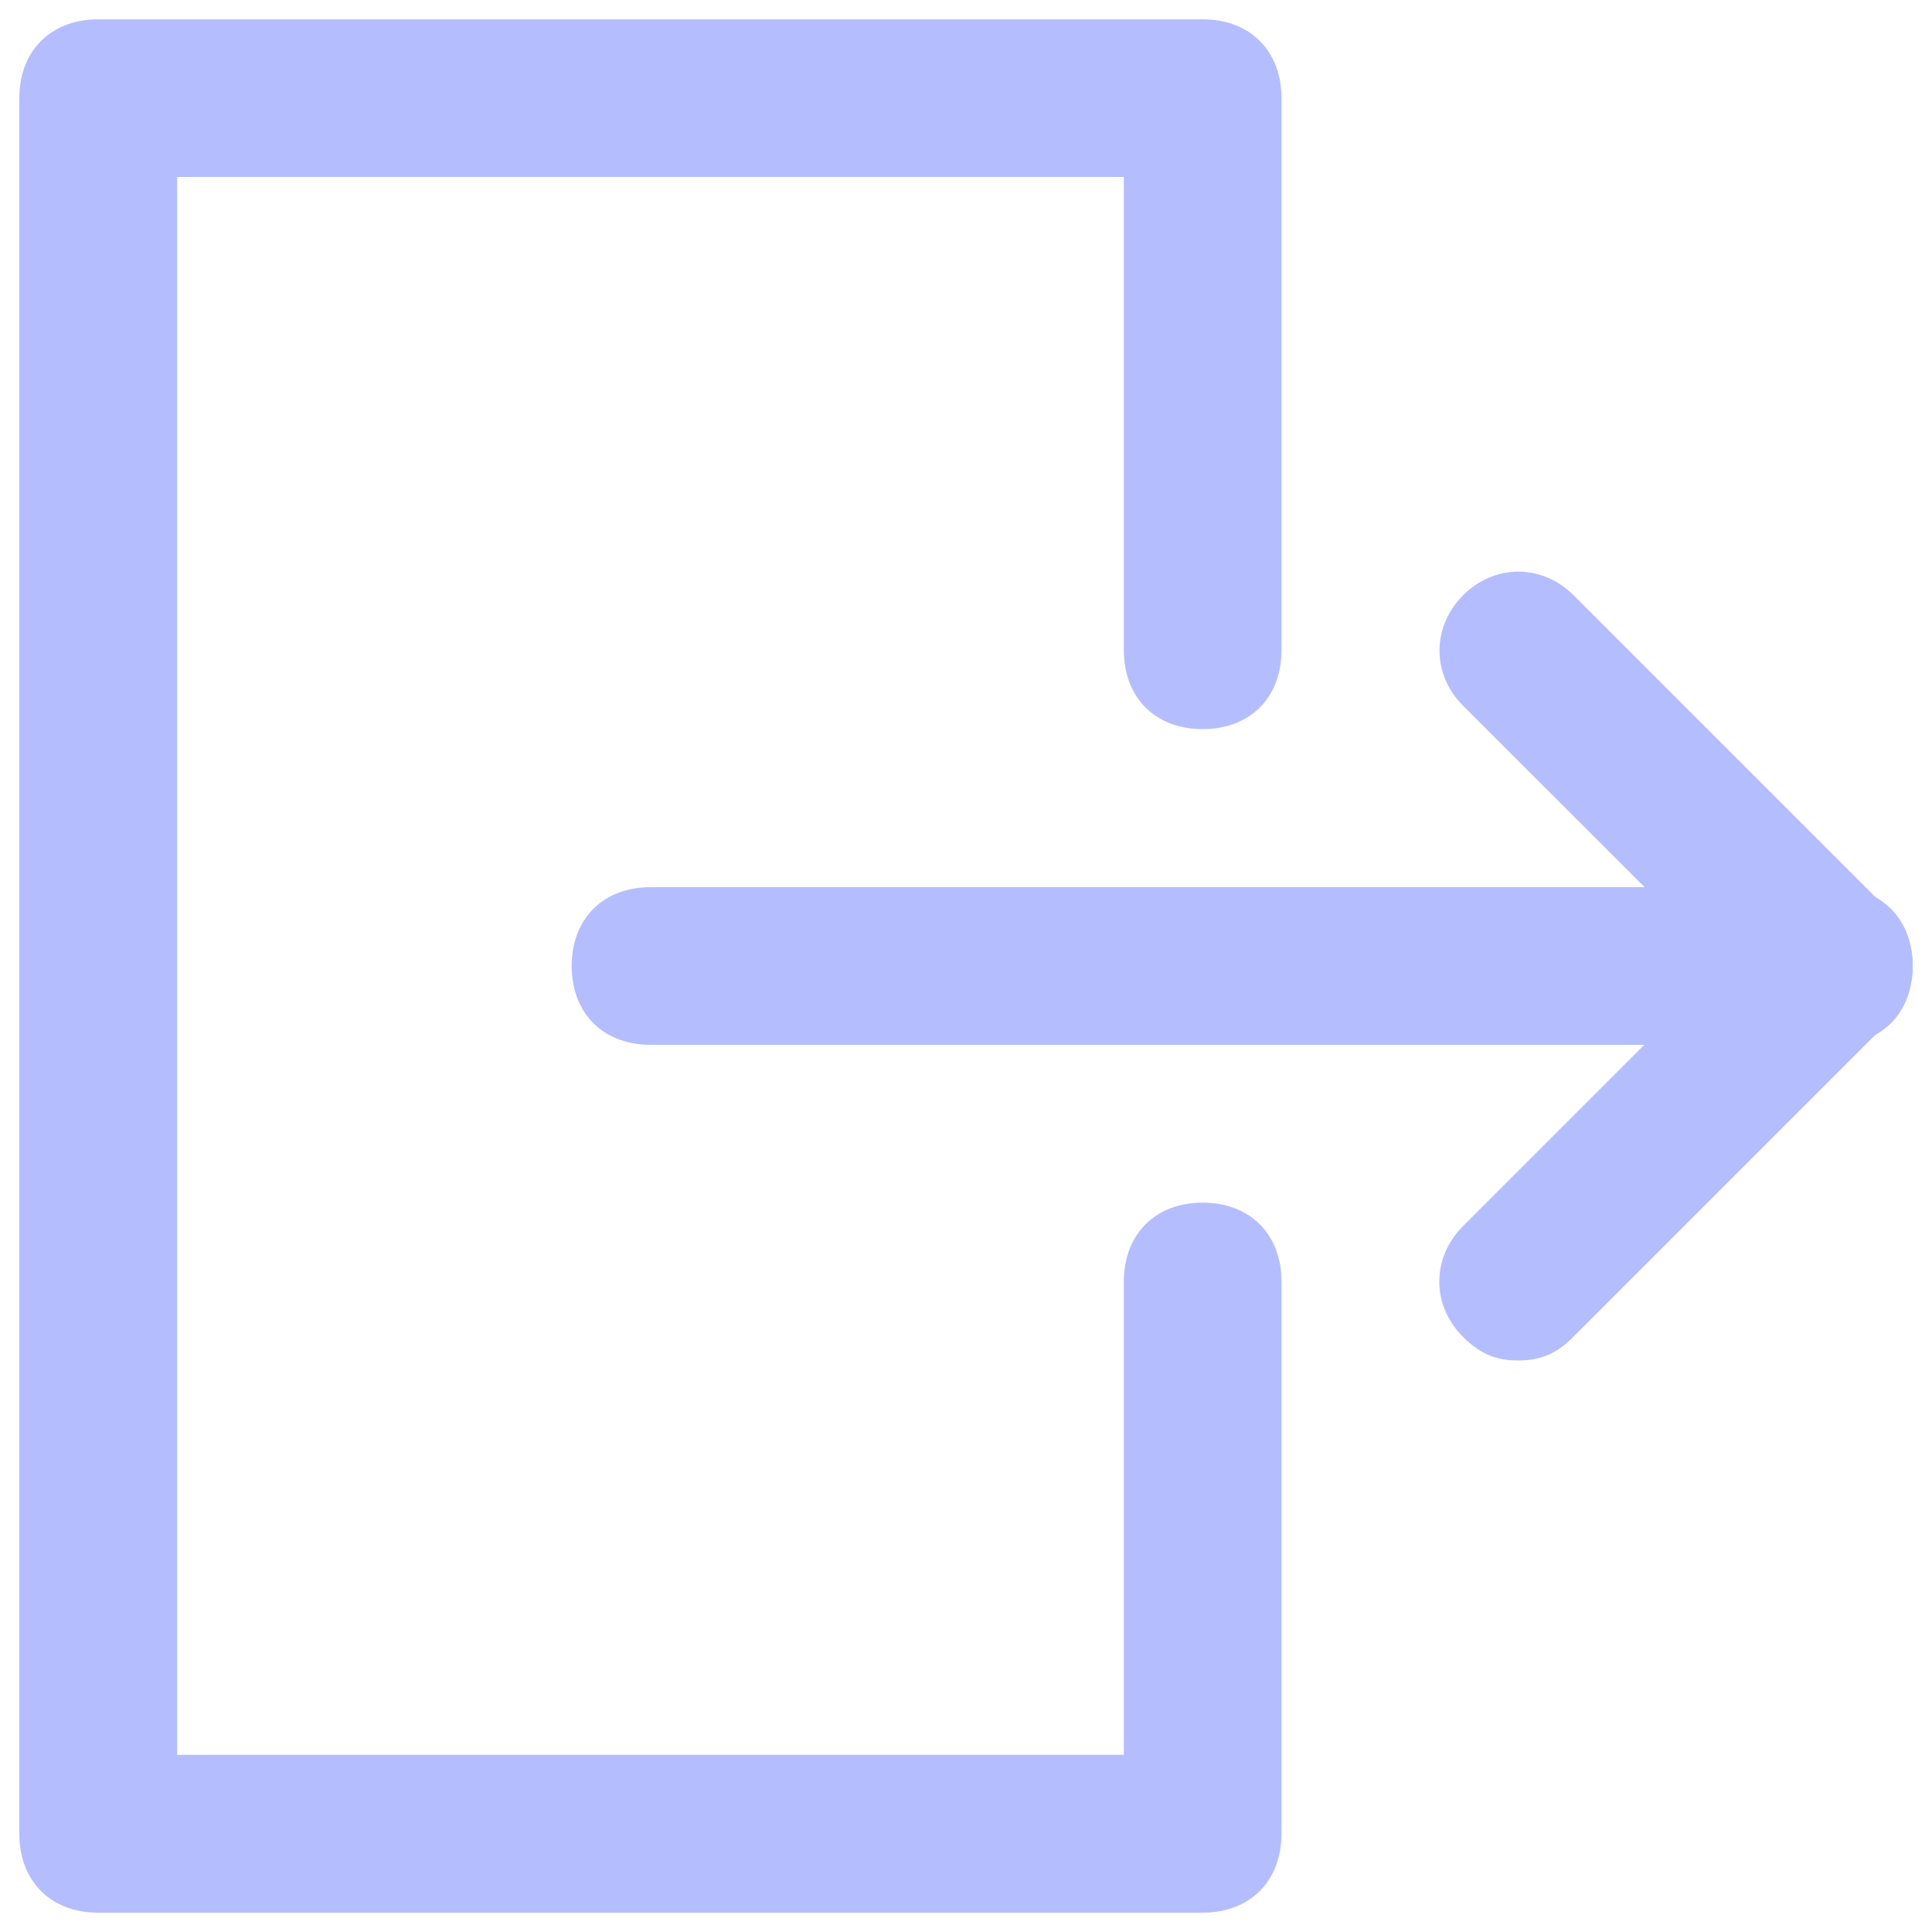
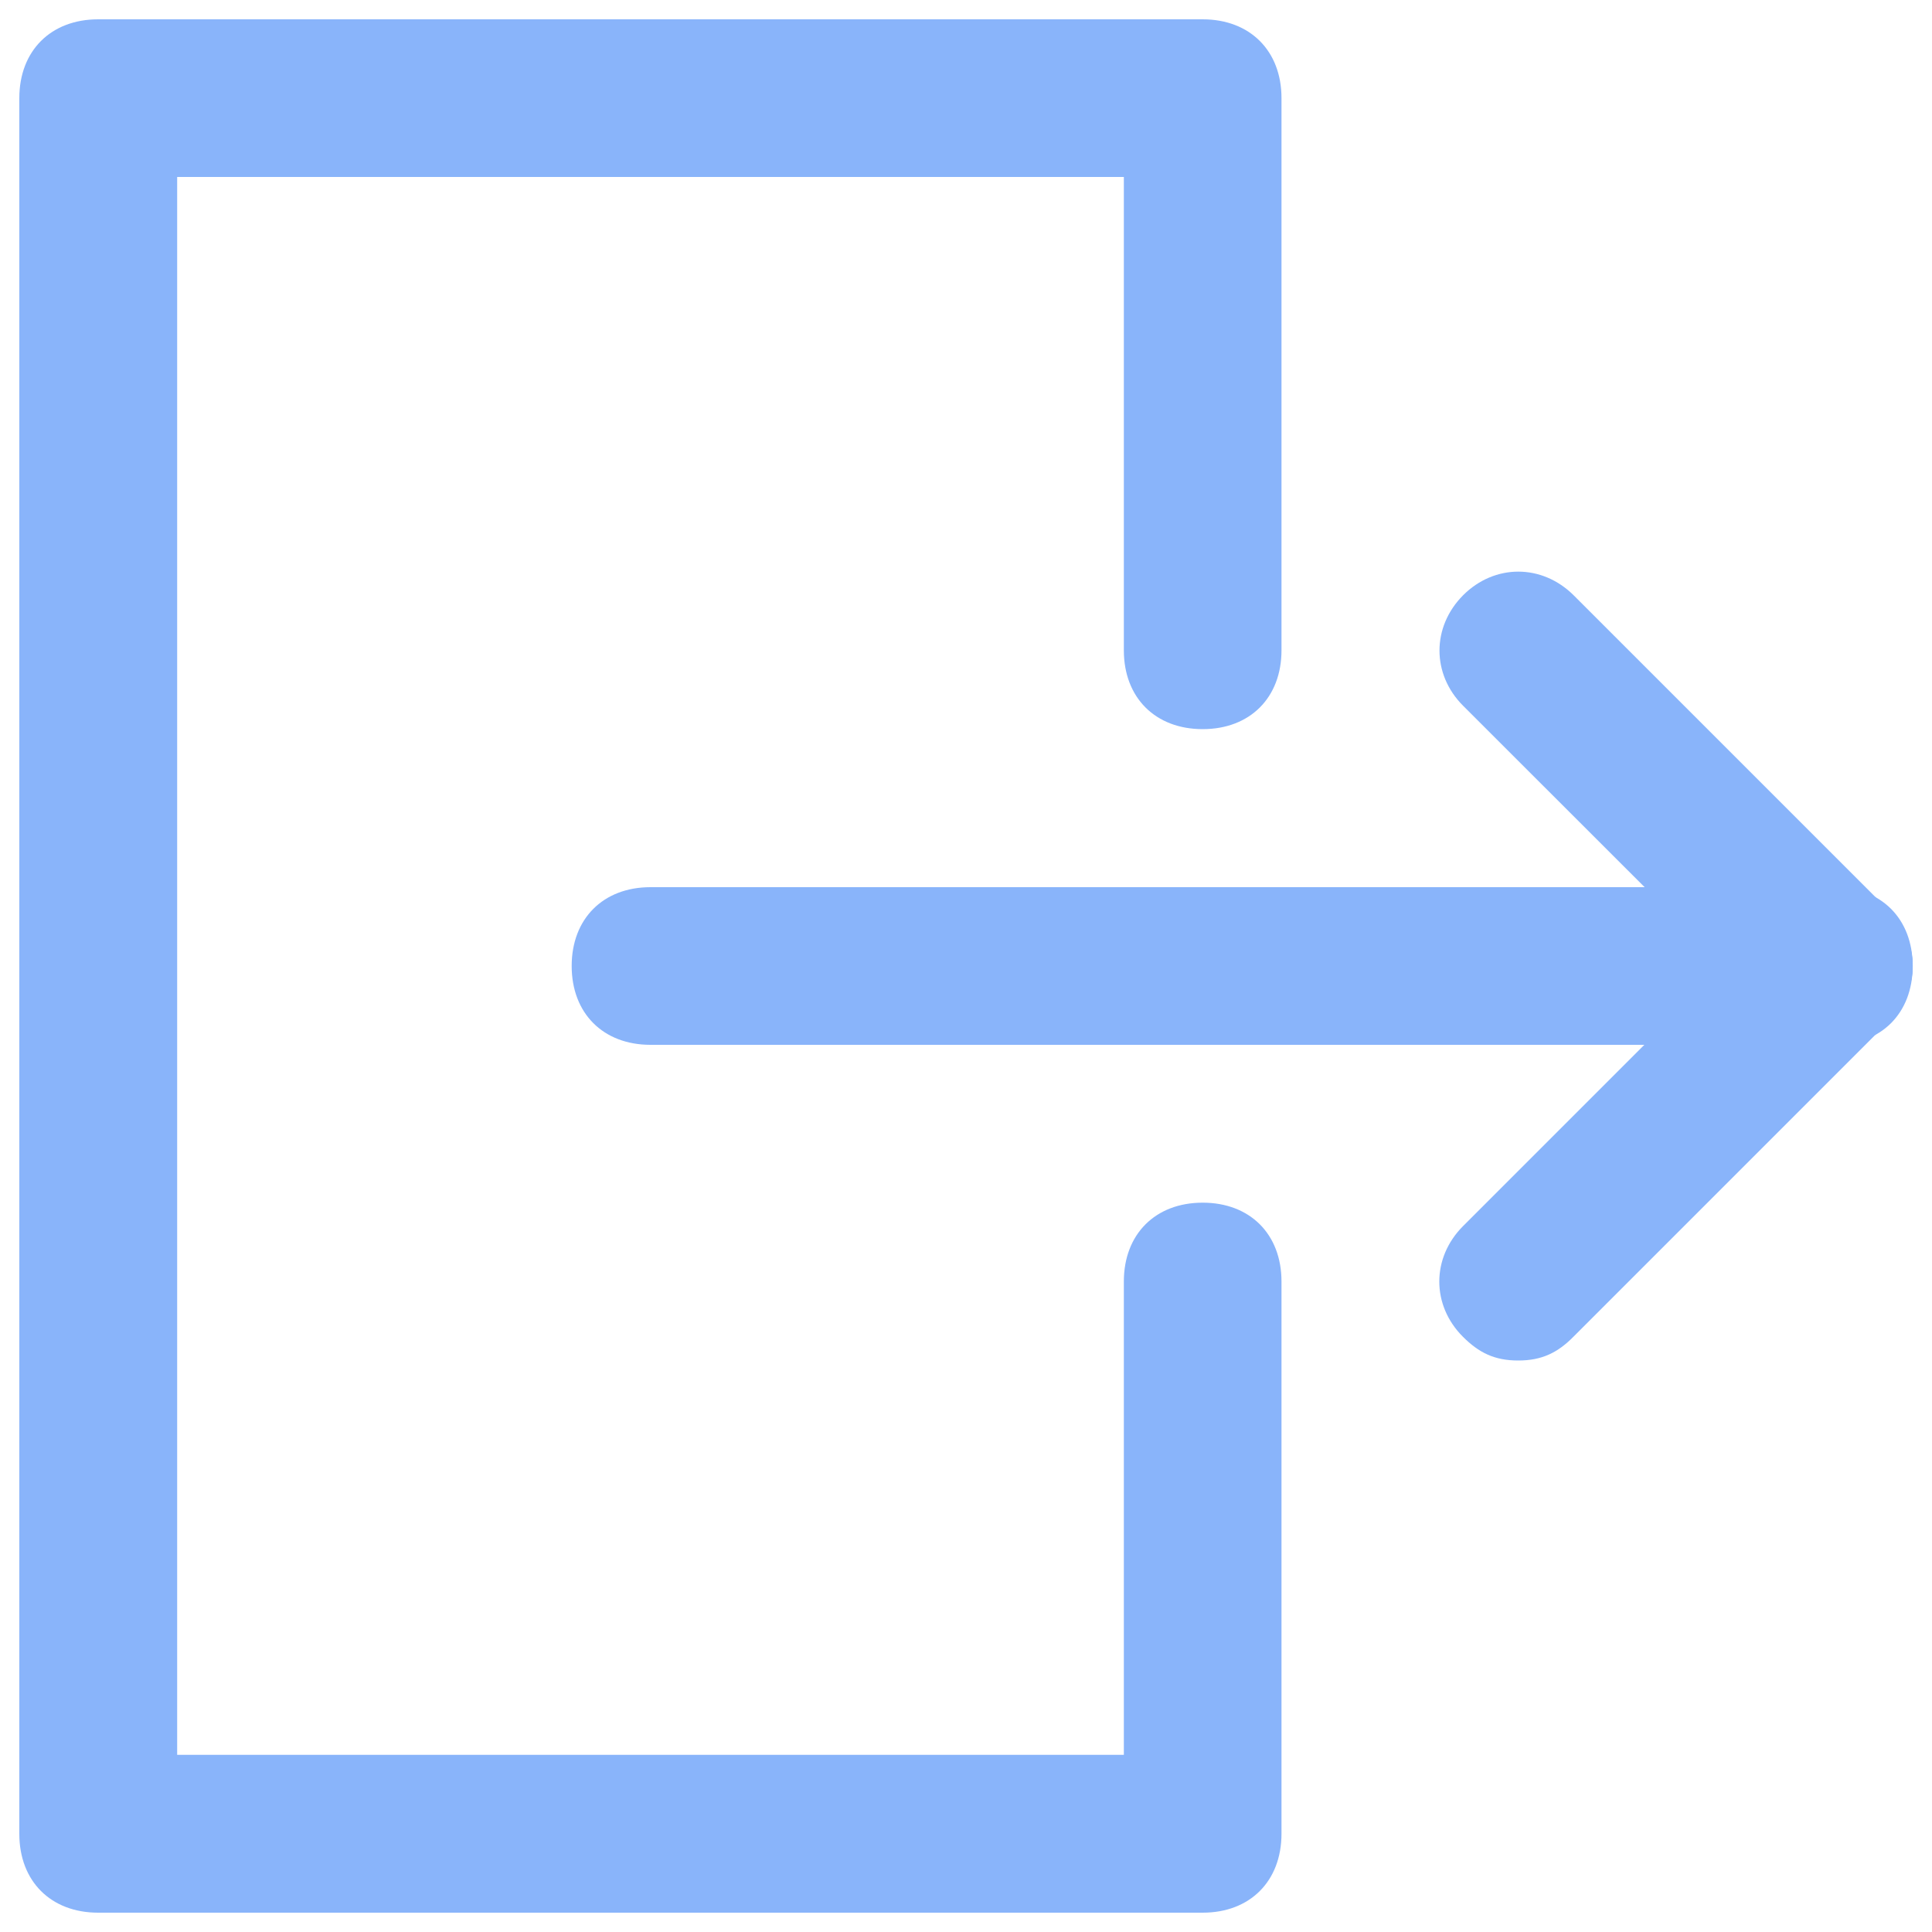
- <svg xmlns="http://www.w3.org/2000/svg" fill="#b4befe" version="1.1" x="0px" y="0px" viewBox="0 0 1000 1000" enable-background="new 0 0 1000 1000" xml:space="preserve">
+ <svg xmlns="http://www.w3.org/2000/svg" fill="#89b4fa" version="1.1" x="0px" y="0px" viewBox="0 0 1000 1000" enable-background="new 0 0 1000 1000" xml:space="preserve">
  <g>
    <path d="M622.5,990H50.8C26.3,990,10,973.7,10,949.2V50.8C10,26.3,26.3,10,50.8,10h571.7c24.5,0,40.8,16.3,40.8,40.8v285.8c0,24.5-16.3,40.8-40.8,40.8s-40.8-16.3-40.8-40.8v-245h-490v816.7h490v-245c0-24.5,16.3-40.8,40.8-40.8s40.8,16.3,40.8,40.8v285.8C663.3,973.7,647,990,622.5,990z" />
    <path d="M949.2,540.8H336.7c-24.5,0-40.8-16.3-40.8-40.8c0-24.5,16.3-40.8,40.8-40.8h612.5c24.5,0,40.8,16.3,40.8,40.8C990,524.5,973.7,540.8,949.2,540.8z" />
    <path d="M949.2,540.8c-12.3,0-20.4-4.1-28.6-12.3L757.3,365.3c-16.3-16.3-16.3-40.8,0-57.2c16.3-16.3,40.8-16.3,57.2,0l163.3,163.3c16.3,16.3,16.3,40.8,0,57.2C969.6,536.8,961.4,540.8,949.2,540.8z" />
    <path d="M785.8,704.2c-12.3,0-20.4-4.1-28.6-12.3c-16.3-16.3-16.3-40.8,0-57.2l163.3-163.3c16.3-16.3,40.8-16.3,57.2,0c16.3,16.3,16.3,40.8,0,57.2L814.4,691.9C806.3,700.1,798.1,704.2,785.8,704.2z" />
  </g>
</svg>
